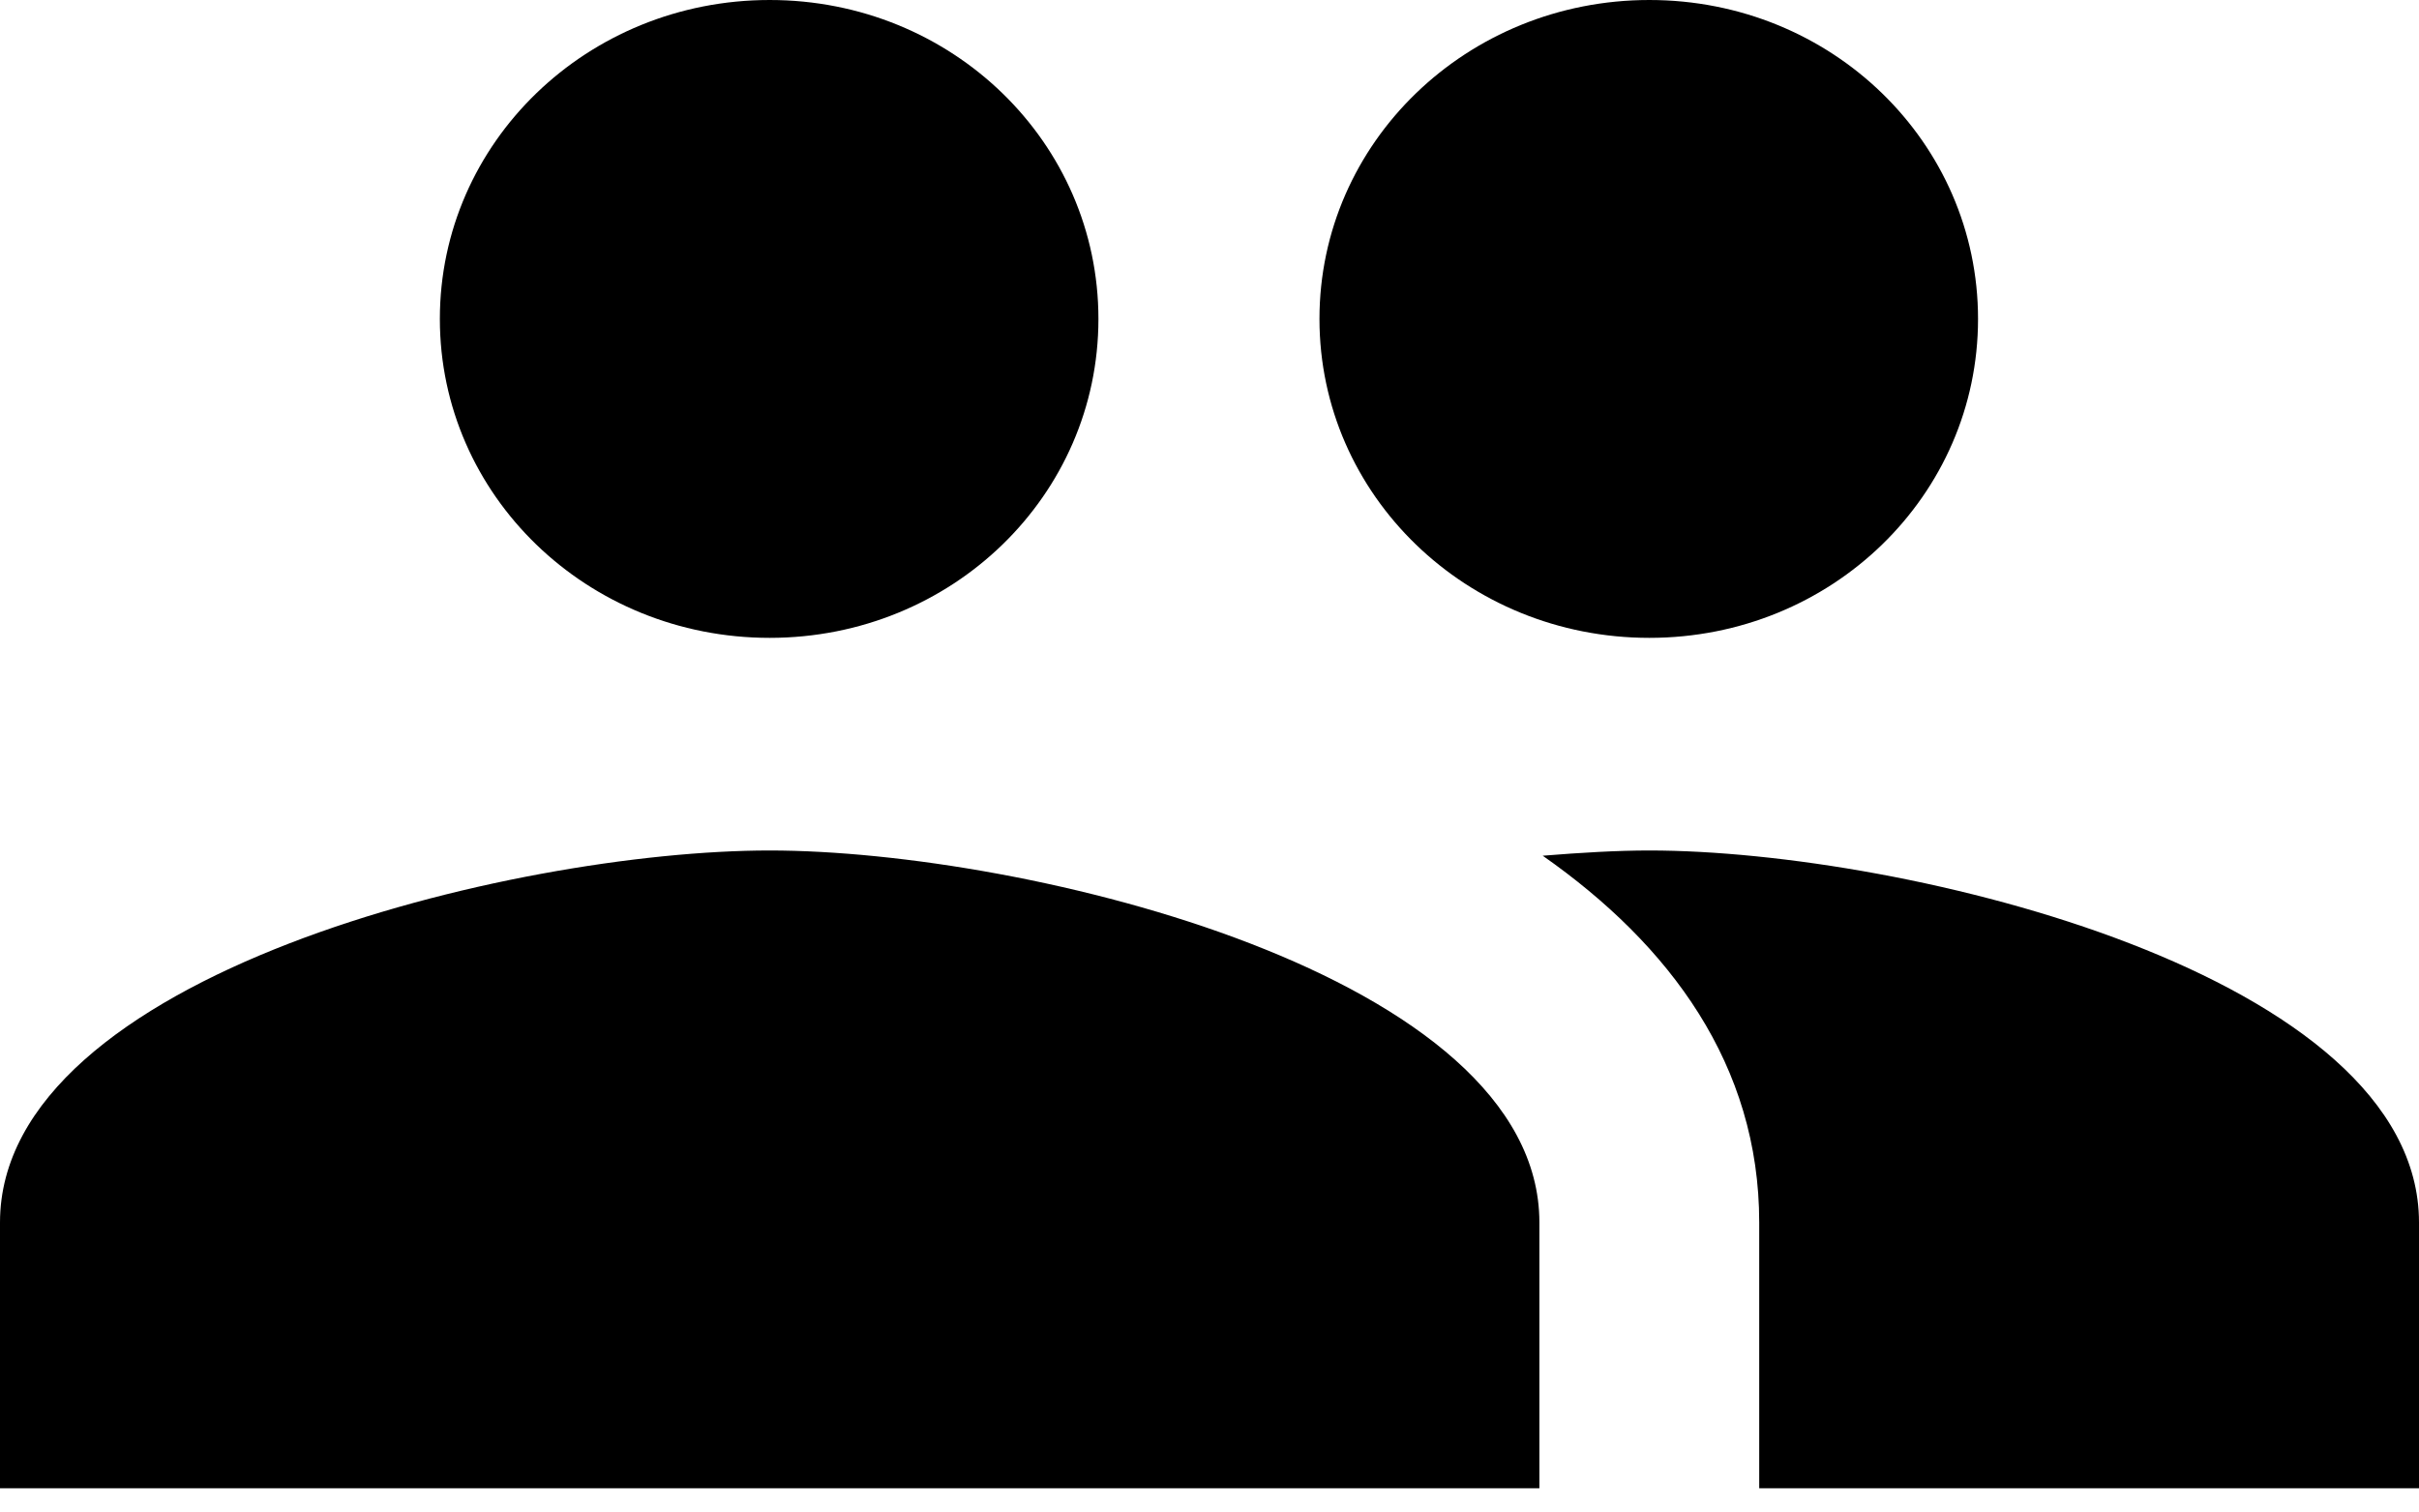
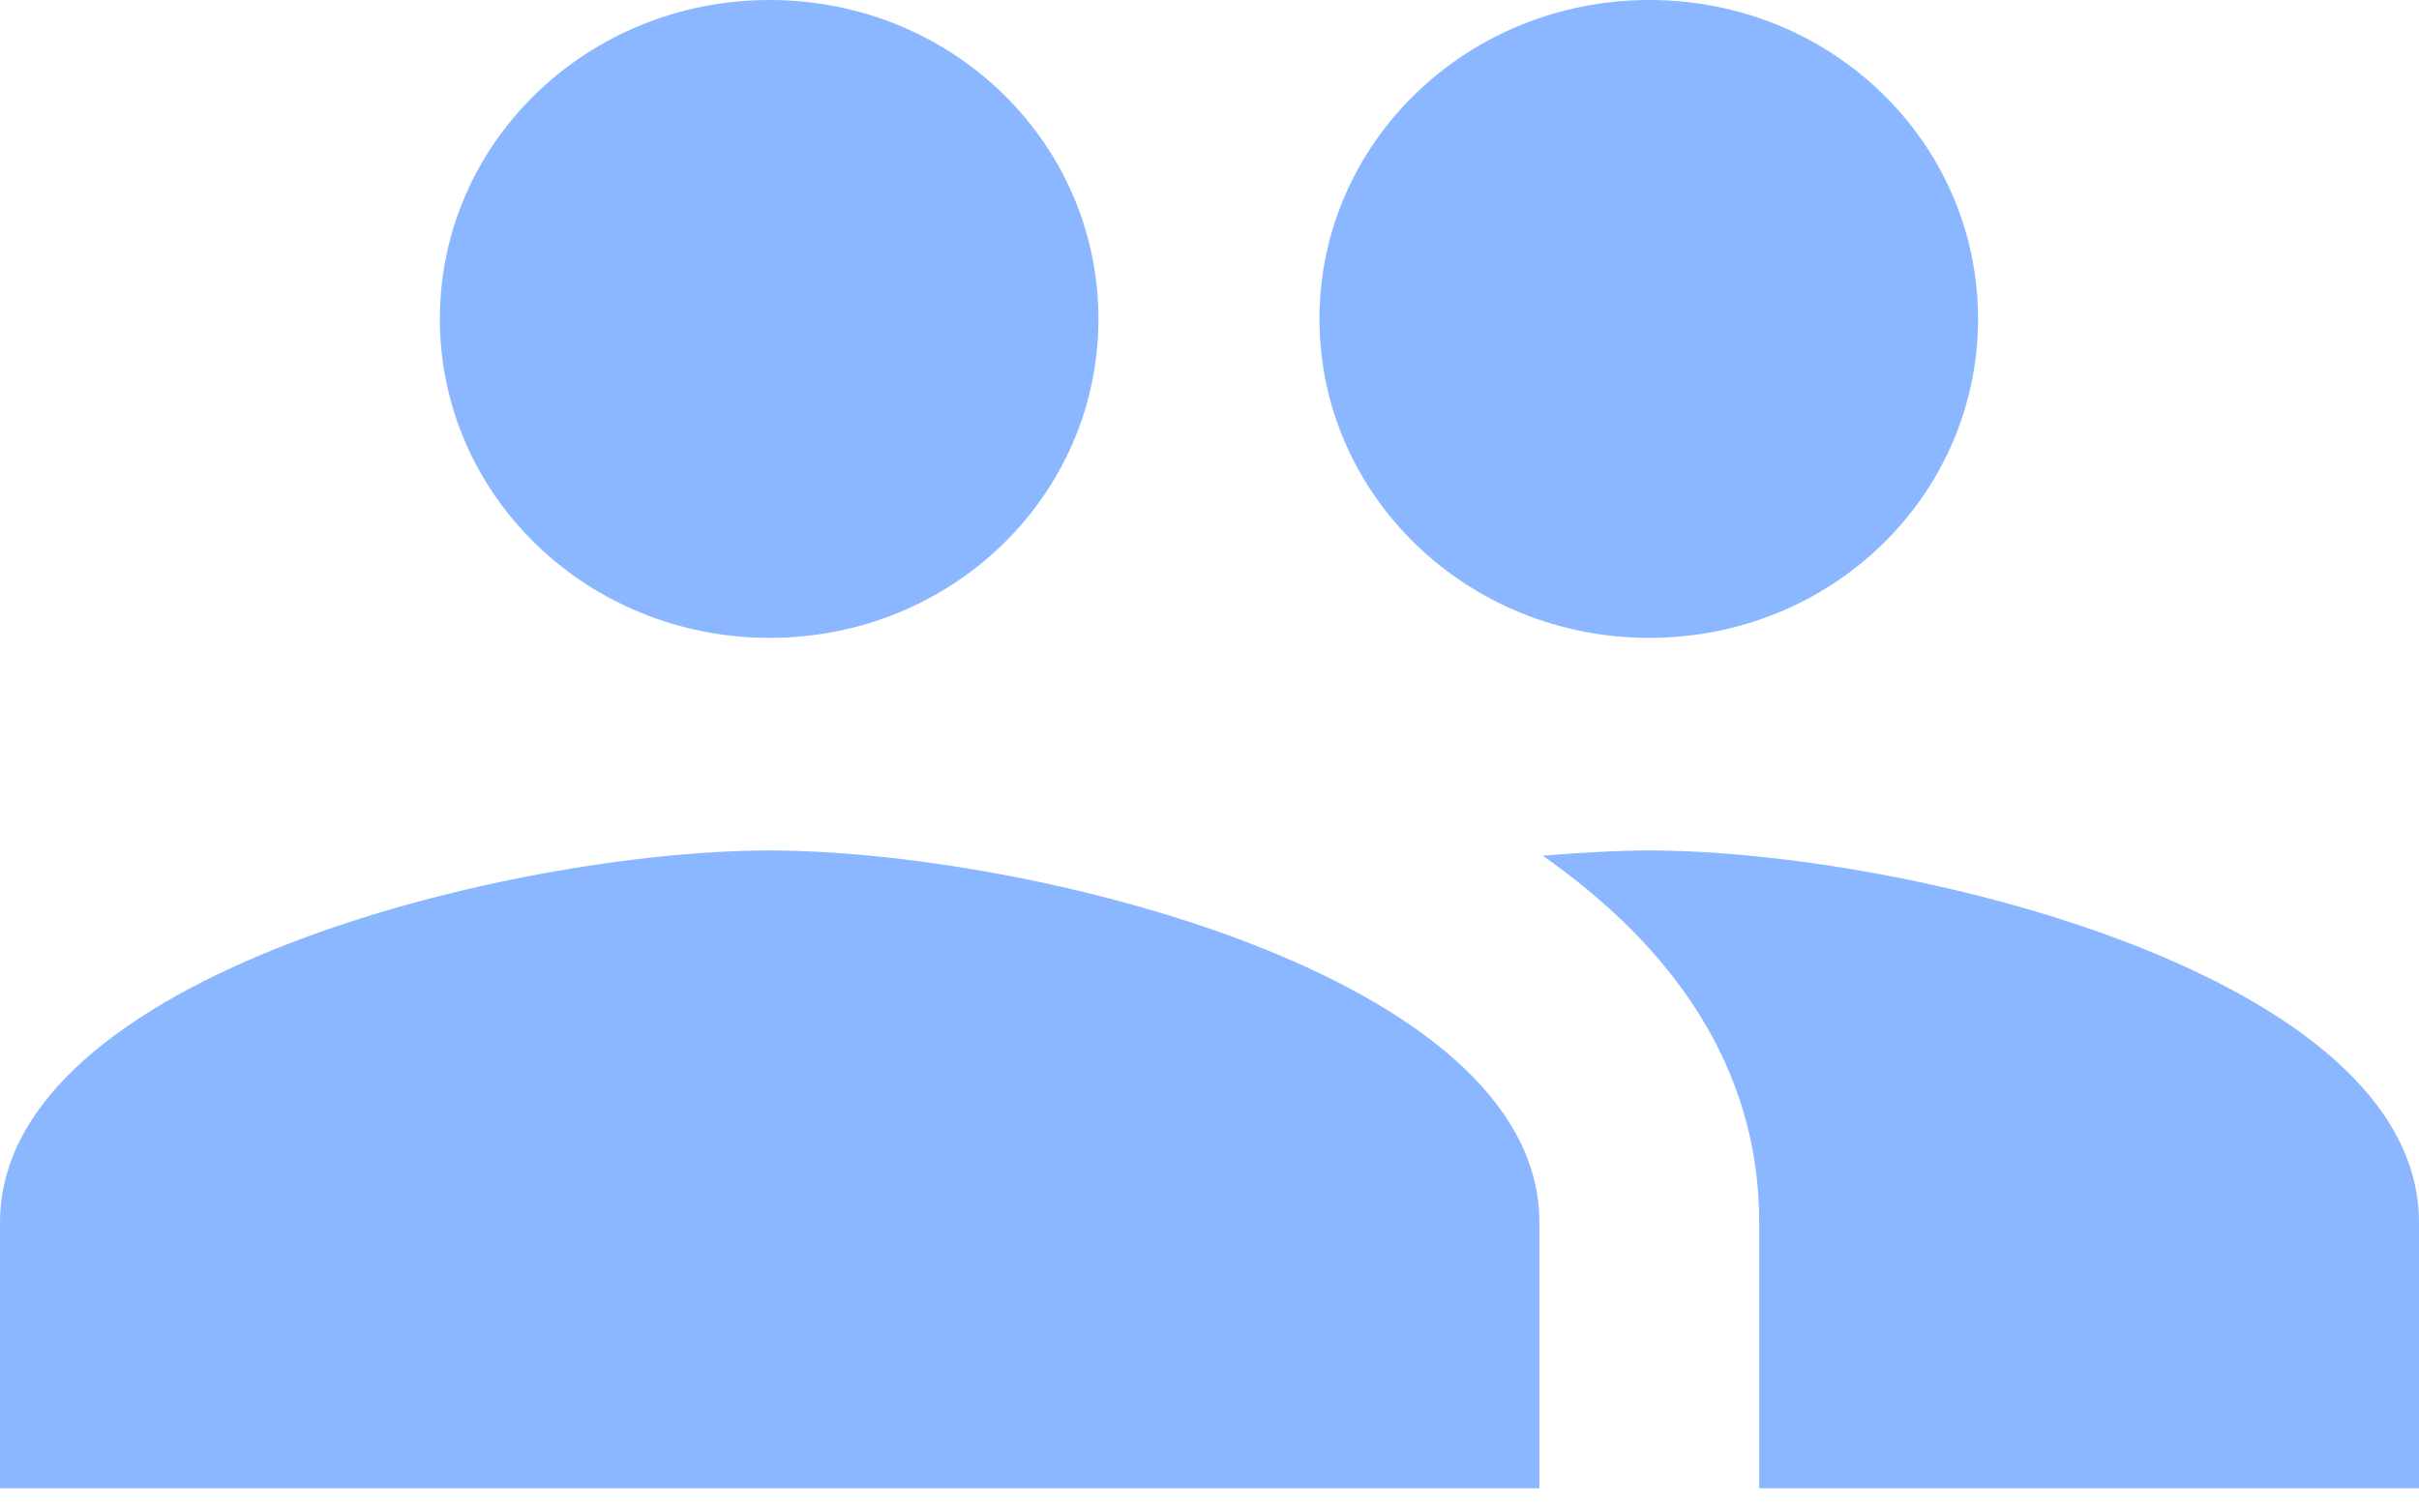
<svg xmlns="http://www.w3.org/2000/svg" width="24" height="15" viewBox="0 0 24 15" fill="none">
-   <path d="M16.364 6.33C18.174 6.33 19.625 4.916 19.625 3.165C19.625 1.414 18.174 0 16.364 0C14.553 0 13.091 1.414 13.091 3.165C13.091 4.916 14.553 6.33 16.364 6.33ZM7.636 6.33C9.447 6.33 10.898 4.916 10.898 3.165C10.898 1.414 9.447 0 7.636 0C5.825 0 4.364 1.414 4.364 3.165C4.364 4.916 5.825 6.33 7.636 6.33ZM7.636 8.44C5.095 8.44 0 9.674 0 12.132V14.769H15.273V12.132C15.273 9.674 10.178 8.44 7.636 8.44ZM16.364 8.44C16.047 8.44 15.687 8.461 15.306 8.492C16.571 9.378 17.454 10.57 17.454 12.132V14.769H24V12.132C24 9.674 18.905 8.44 16.364 8.44Z" fill="black" />
+   <path d="M16.364 6.33C18.174 6.33 19.625 4.916 19.625 3.165C19.625 1.414 18.174 0 16.364 0C14.553 0 13.091 1.414 13.091 3.165C13.091 4.916 14.553 6.33 16.364 6.33ZM7.636 6.33C9.447 6.33 10.898 4.916 10.898 3.165C10.898 1.414 9.447 0 7.636 0C5.825 0 4.364 1.414 4.364 3.165C4.364 4.916 5.825 6.33 7.636 6.33ZM7.636 8.44C5.095 8.44 0 9.674 0 12.132V14.769H15.273V12.132C15.273 9.674 10.178 8.44 7.636 8.44ZM16.364 8.44C16.047 8.44 15.687 8.461 15.306 8.492C16.571 9.378 17.454 10.57 17.454 12.132V14.769H24V12.132C24 9.674 18.905 8.44 16.364 8.44Z" fill="#8AB7FF" />
</svg>
